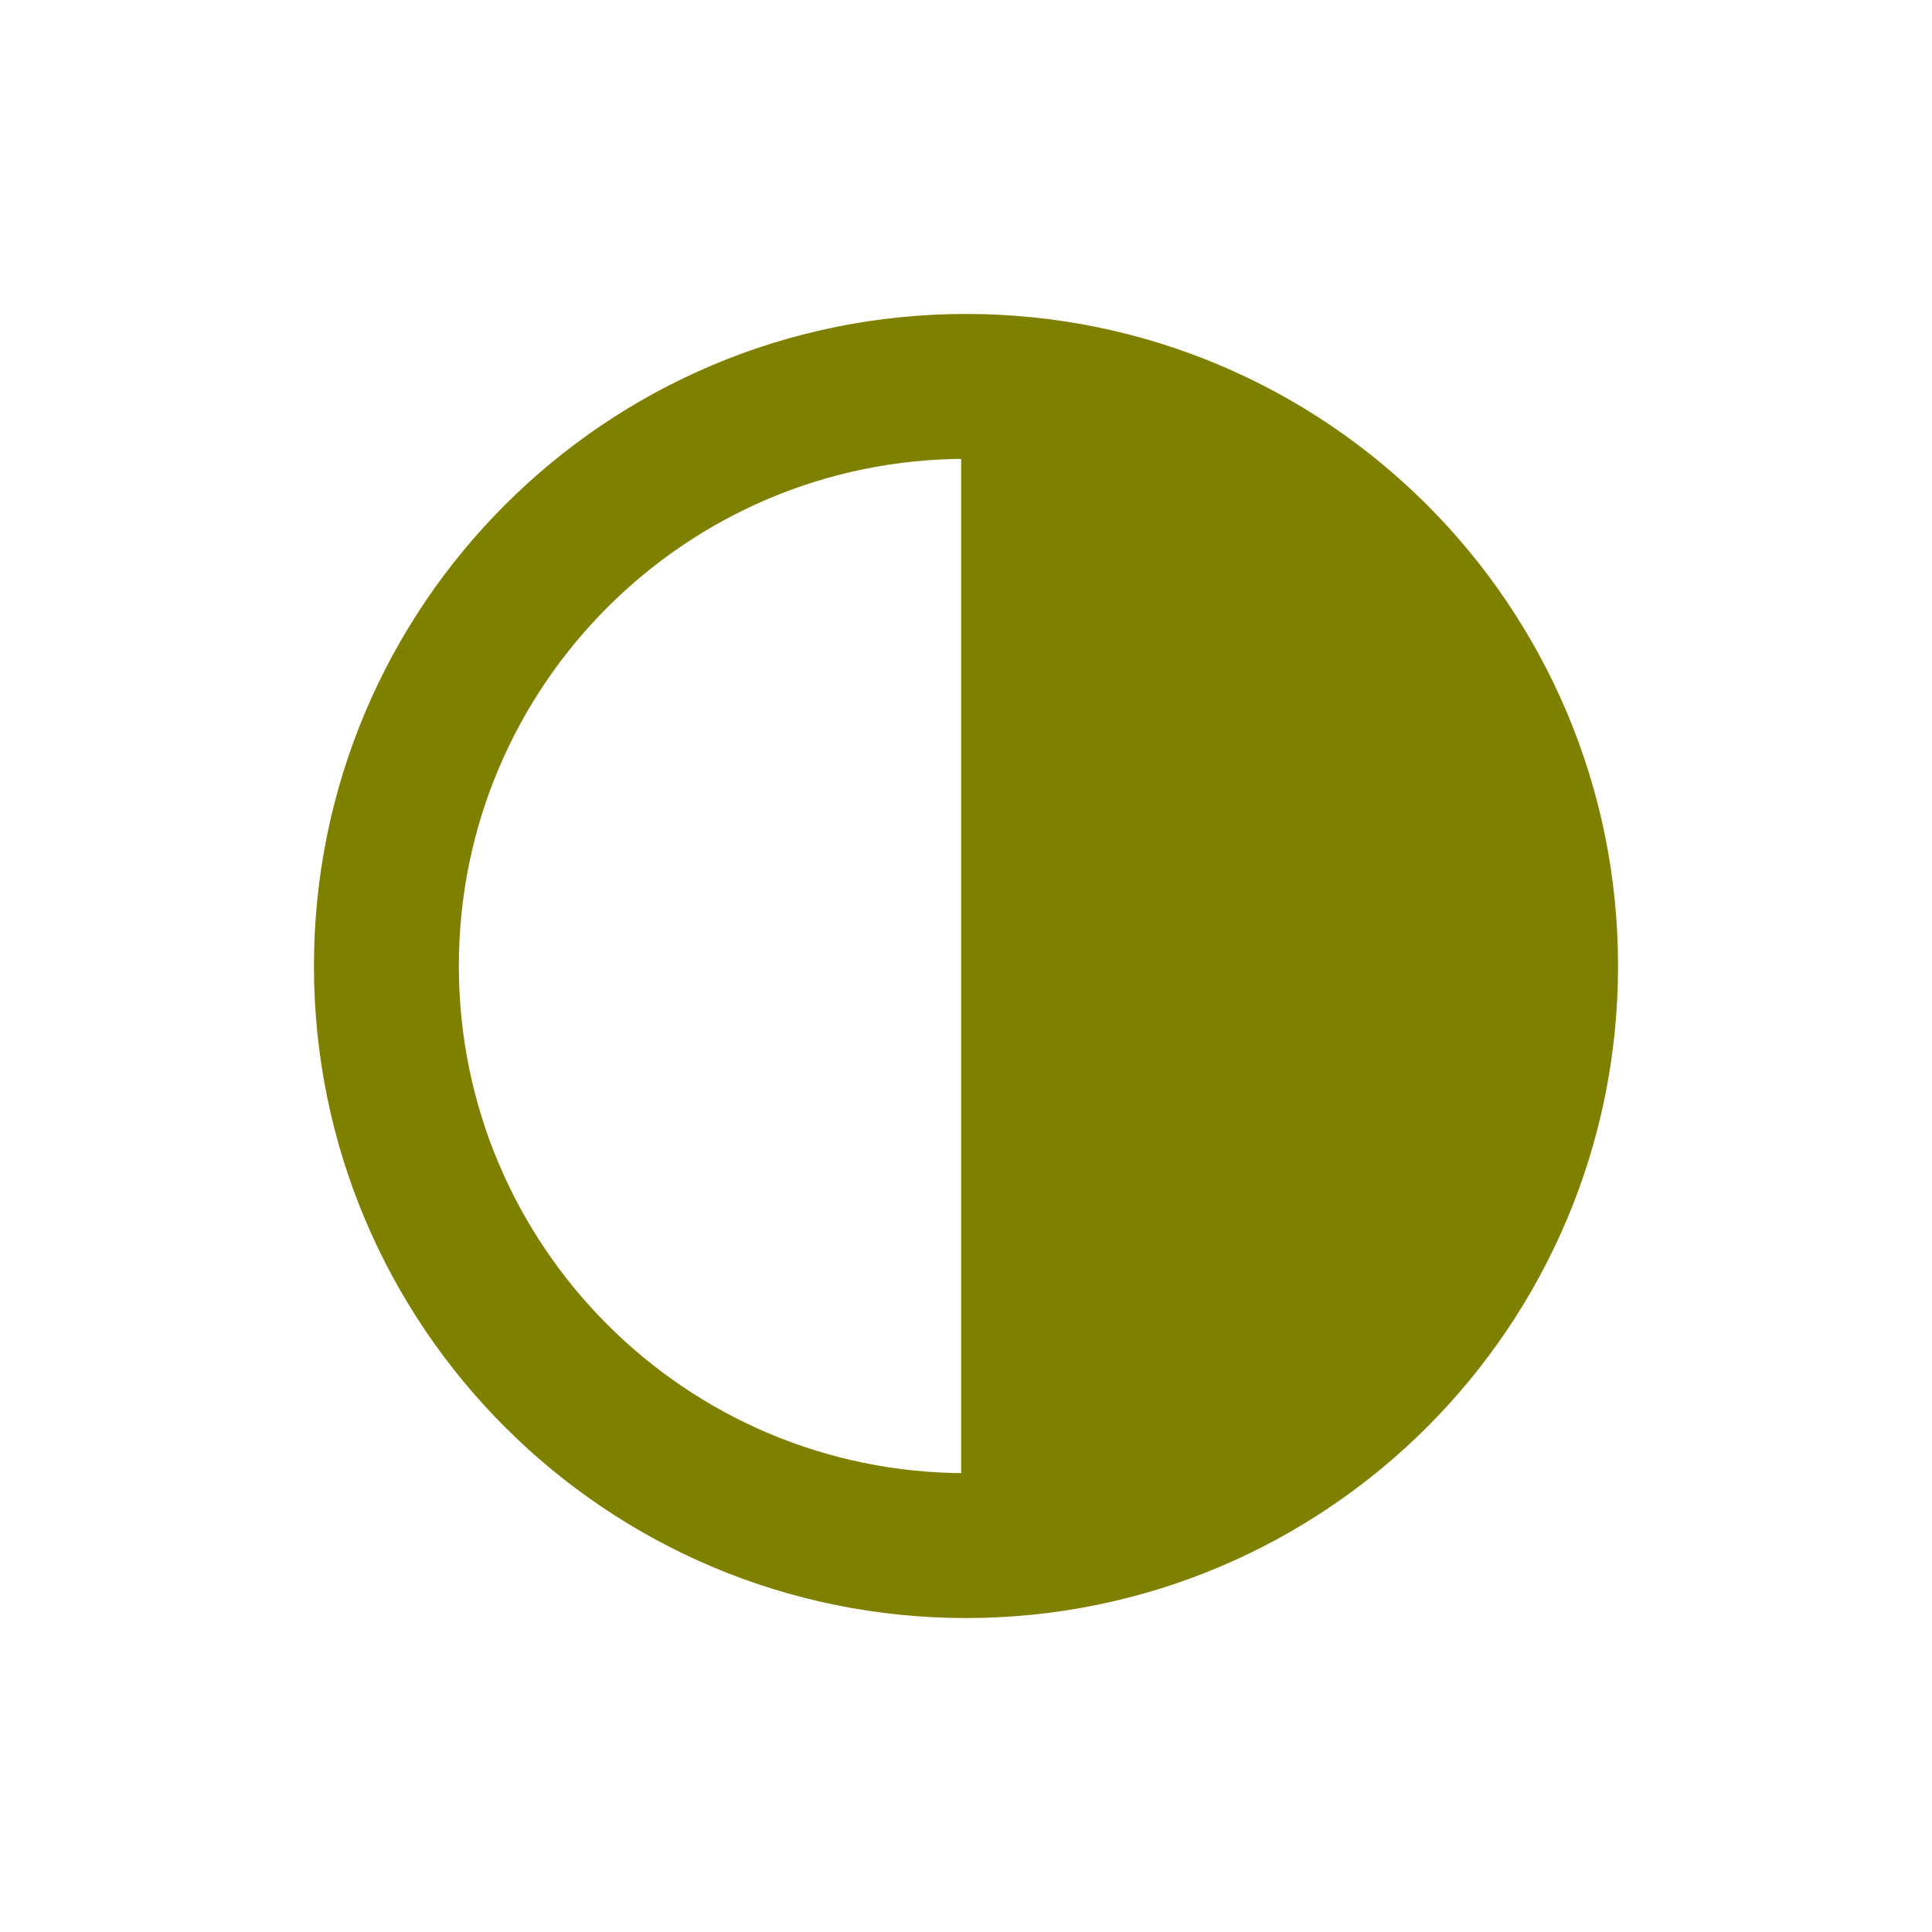
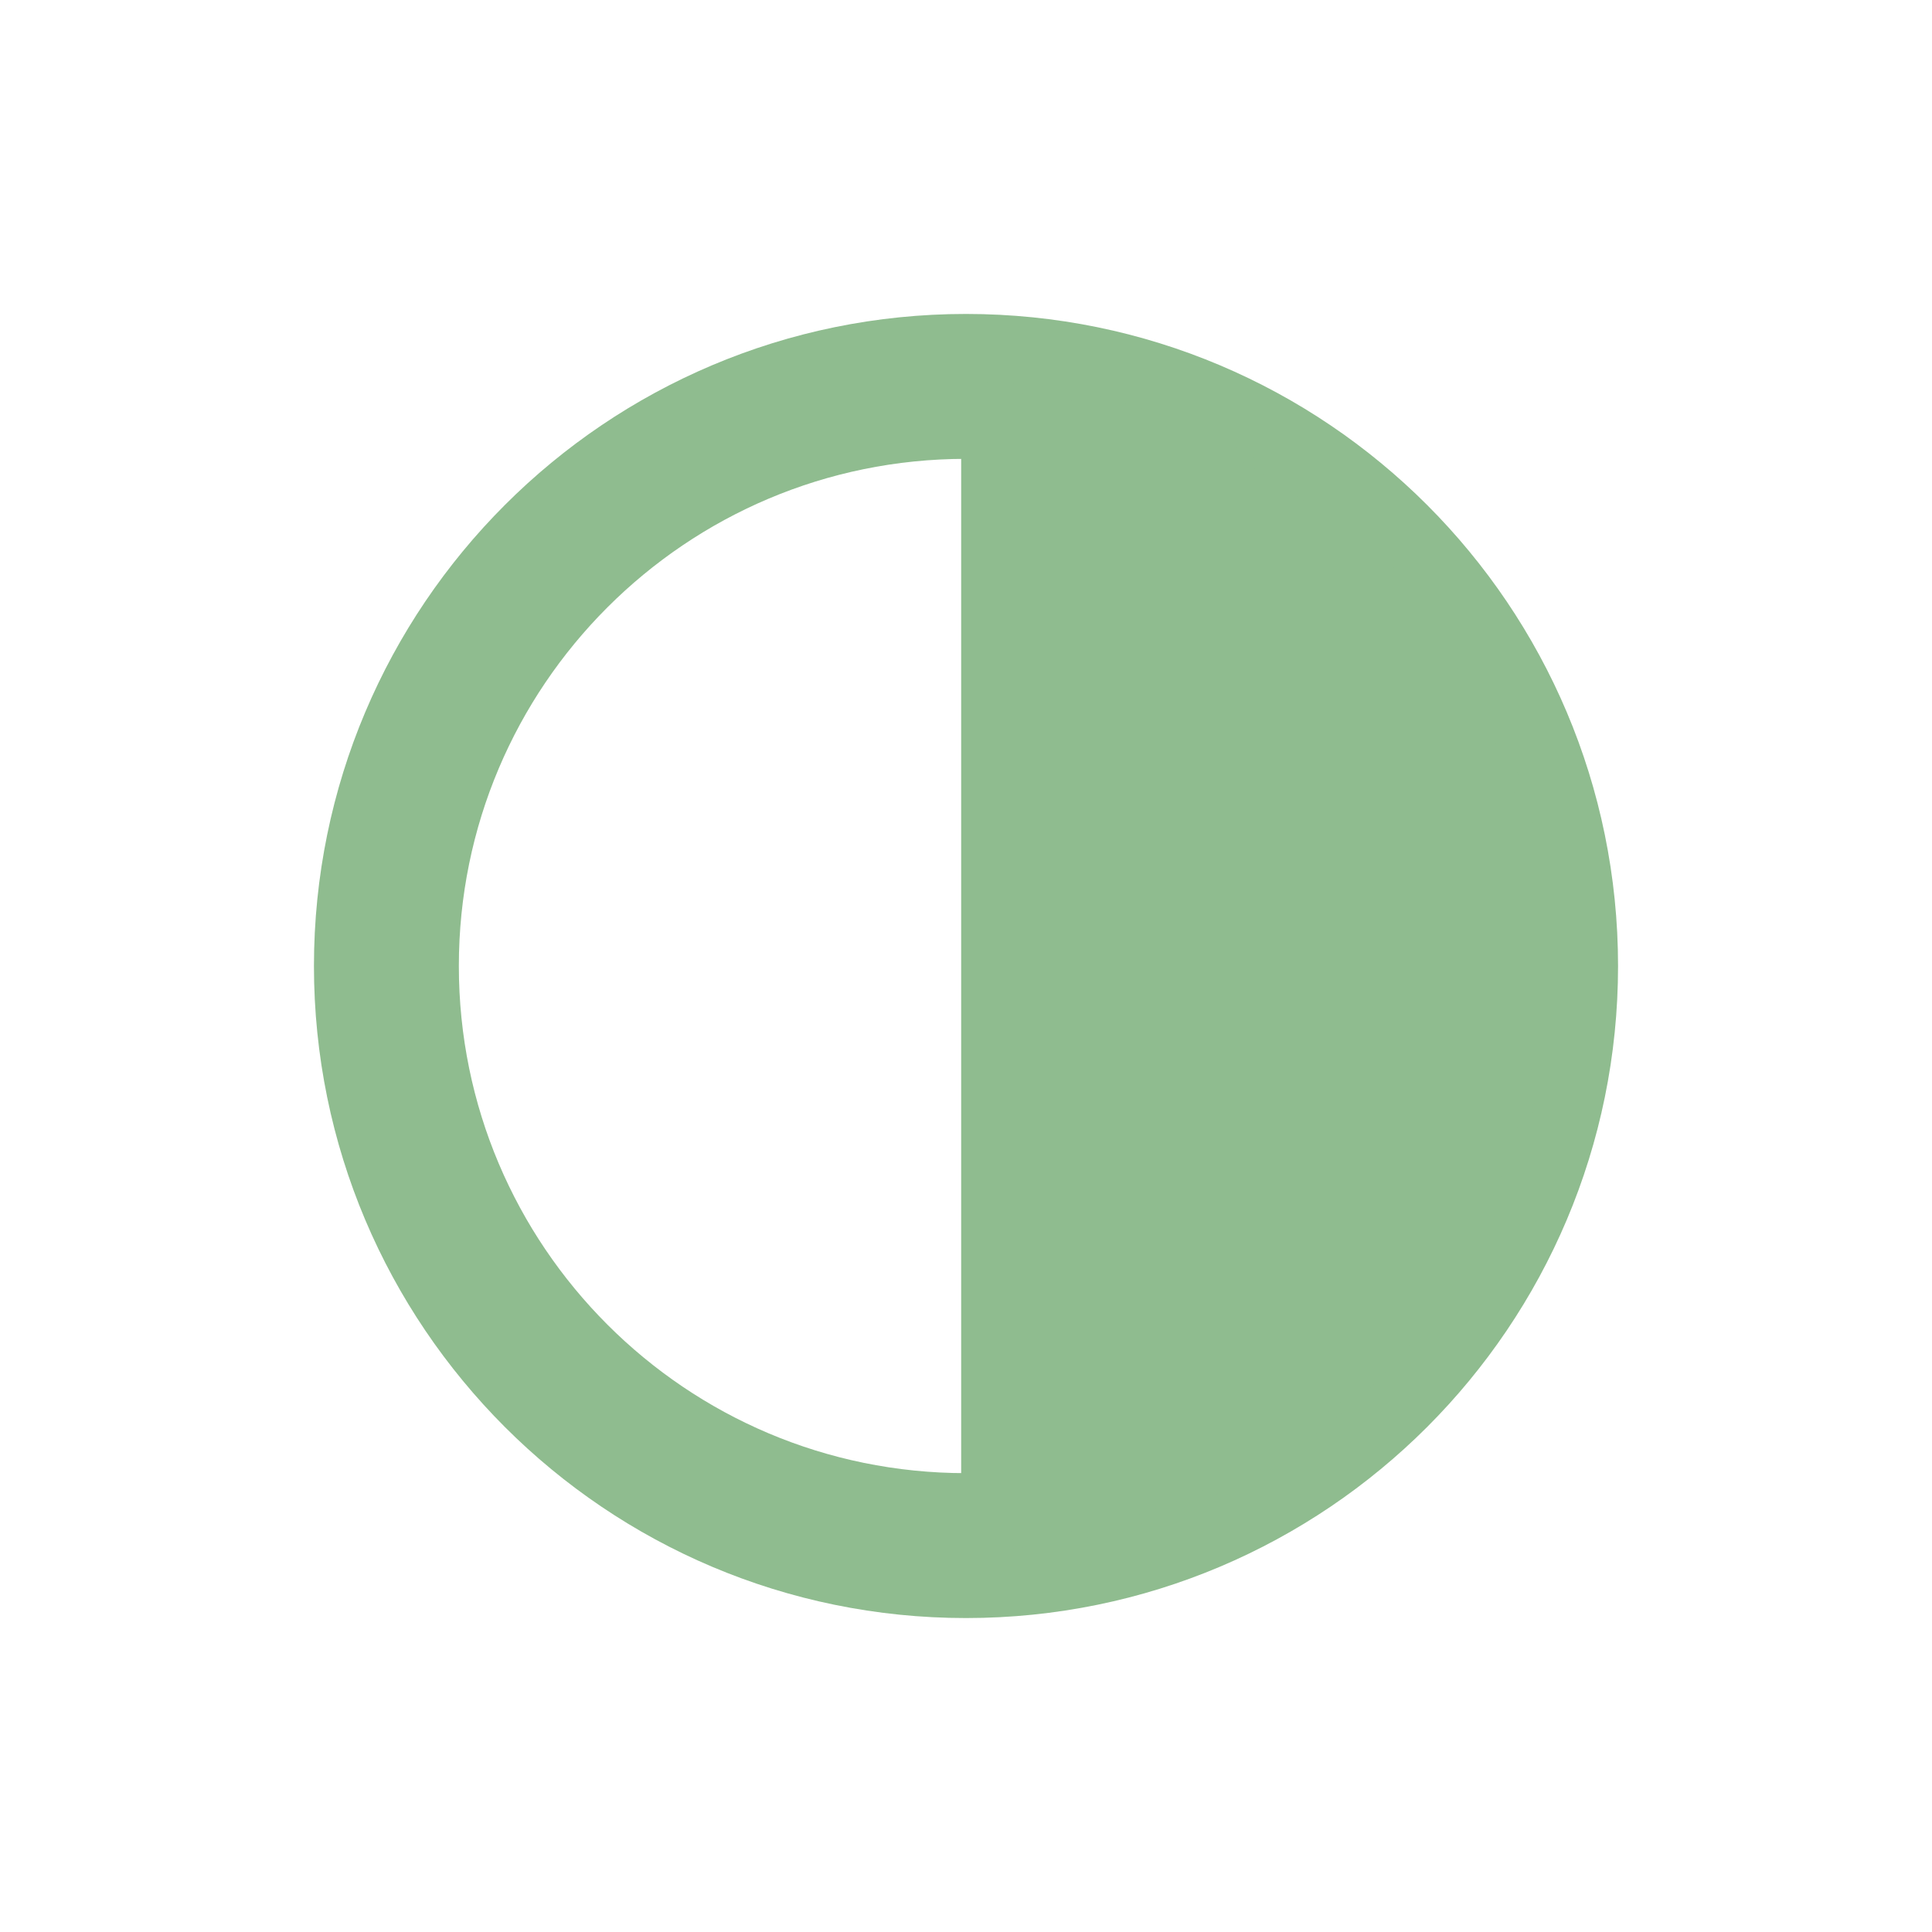
<svg xmlns="http://www.w3.org/2000/svg" width="20" height="20">
  <g>
-     <circle cx="10" cy="10" r="6" style="stroke:olive;stroke-width:1.5;" fill="transparent" />
-     <path d="M10 16 L10 4 A4,4 0 0,1 10 16" style="stroke:olive; stroke-width:0.1;" fill="olive" />
+     <circle cx="10" cy="10" r="6" style="stroke:DarkSeaGreen;stroke-width:1.5;" fill="transparent" />
+     <path d="M10 16 L10 4 A4,4 0 0,1 10 16" style="stroke:DarkSeaGreen; stroke-width:0.1;" fill="DarkSeaGreen" />
  </g>
</svg>
